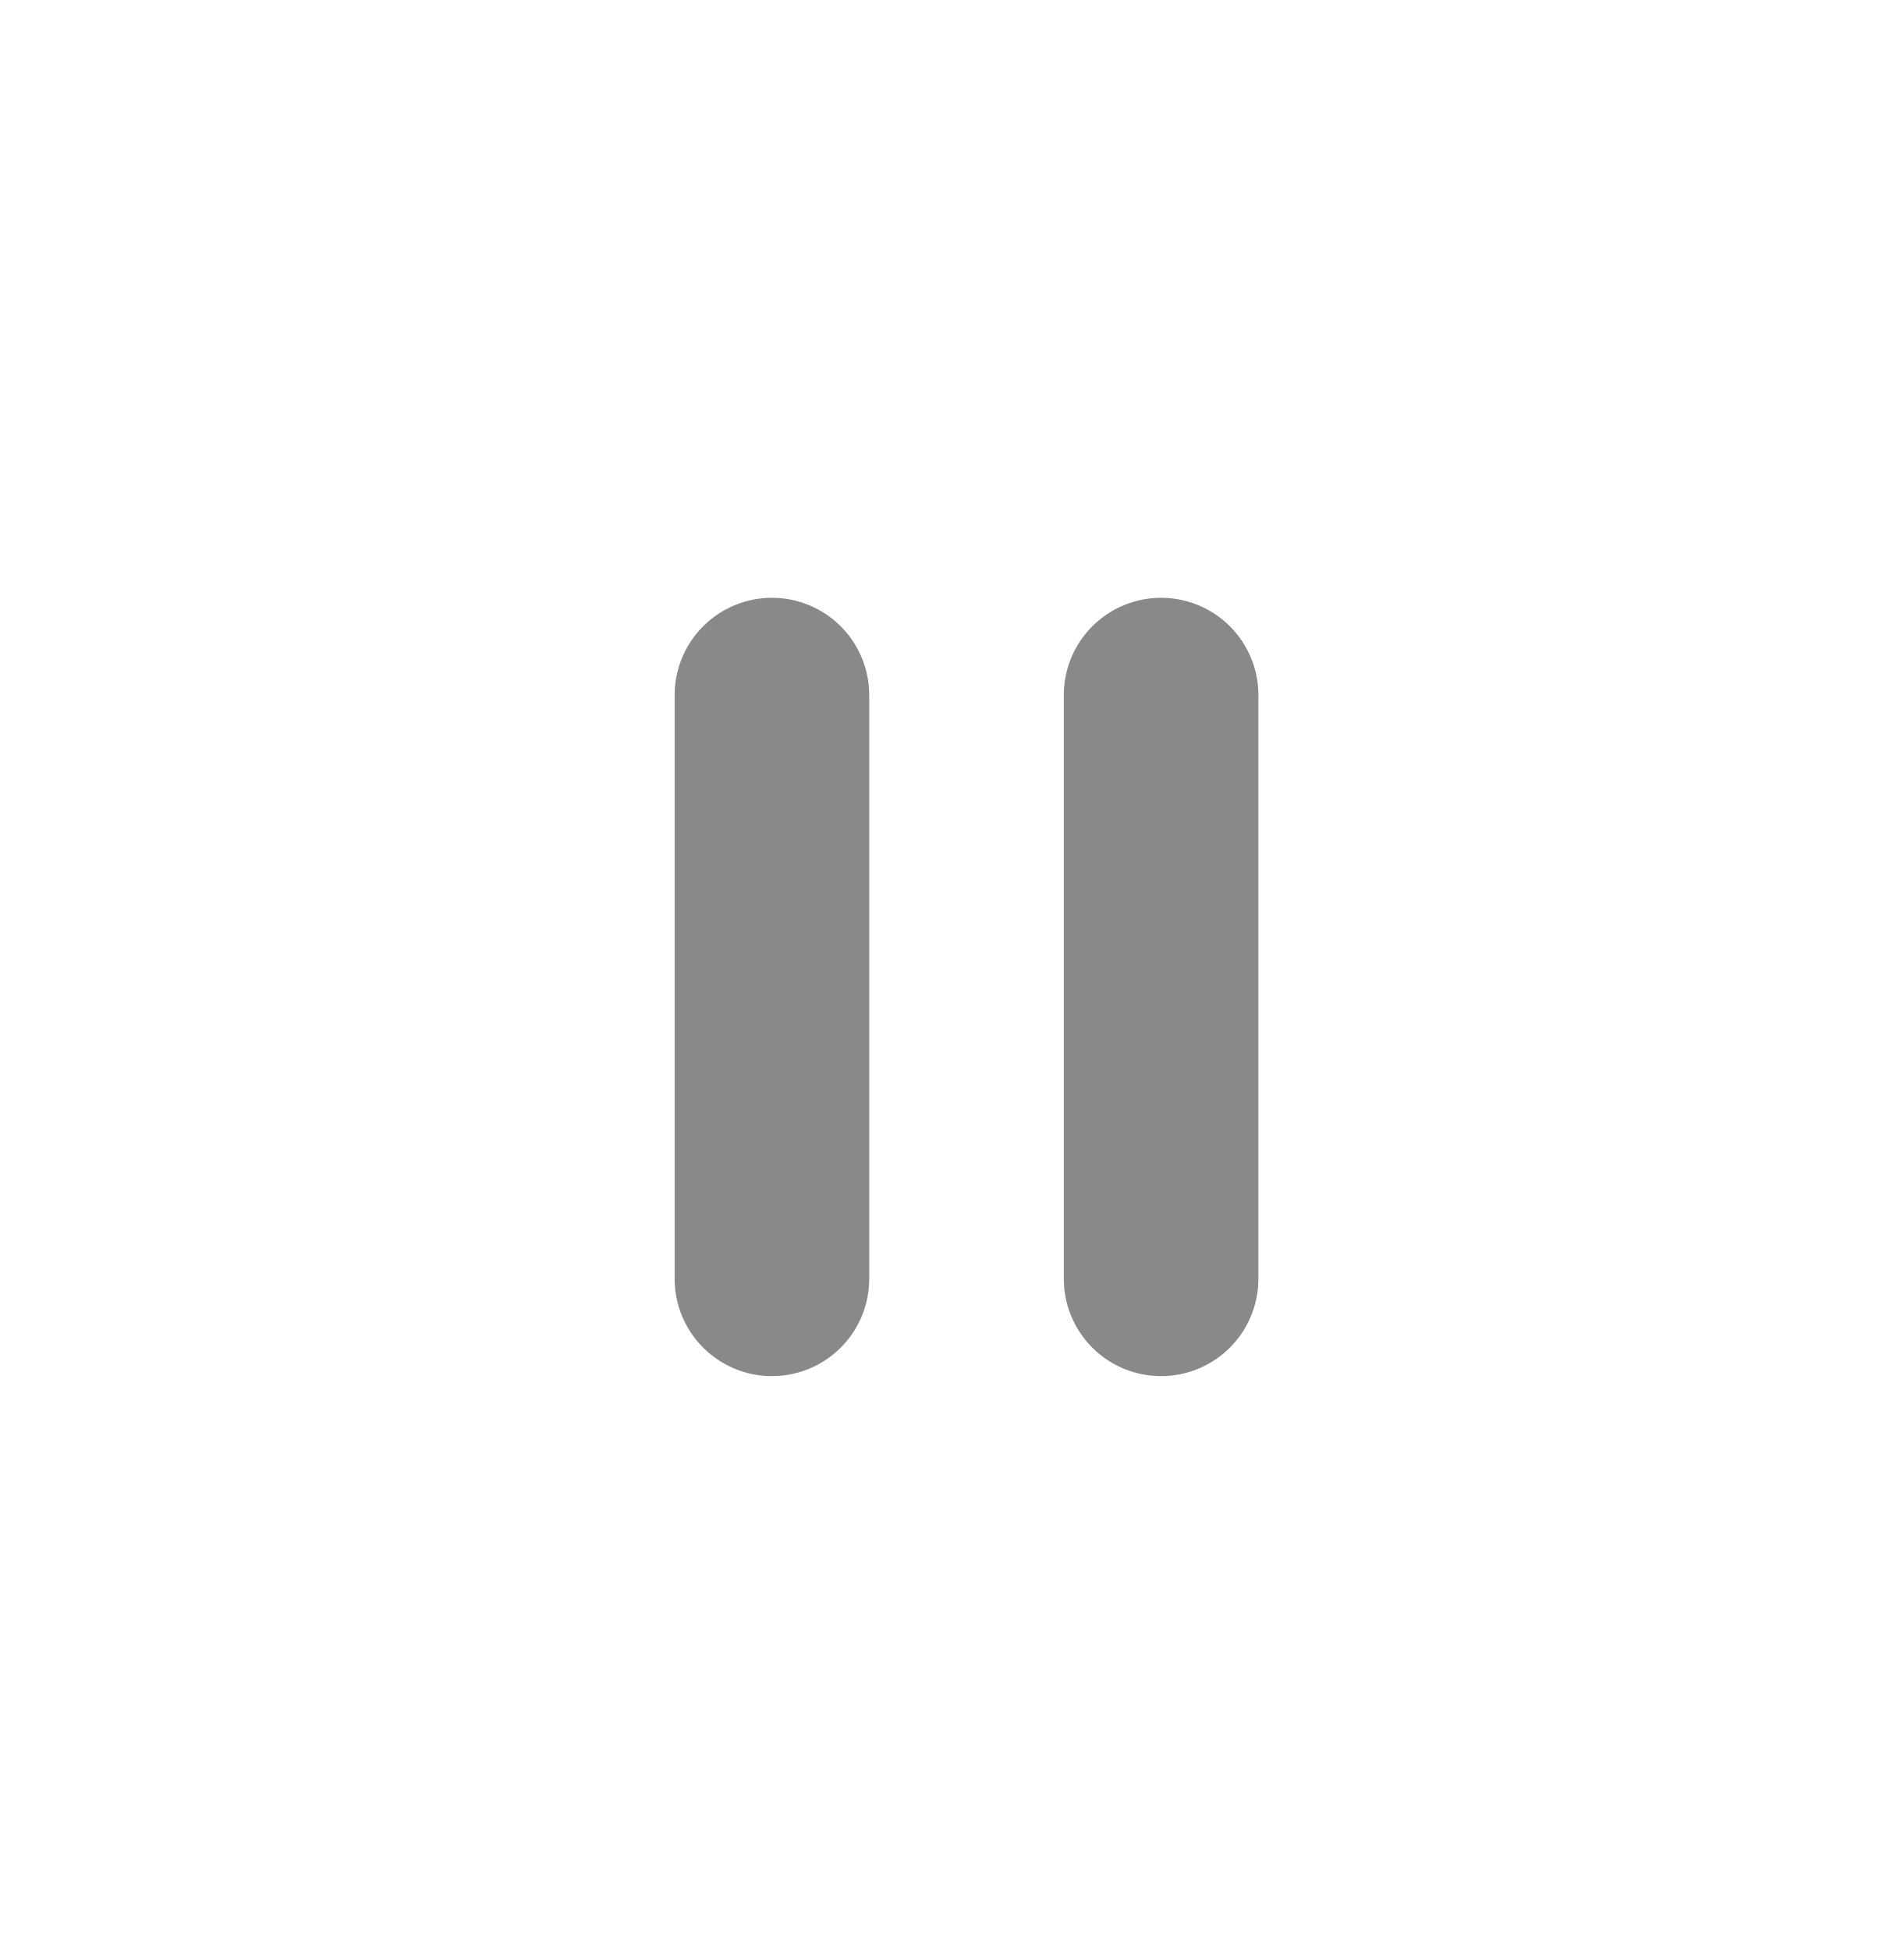
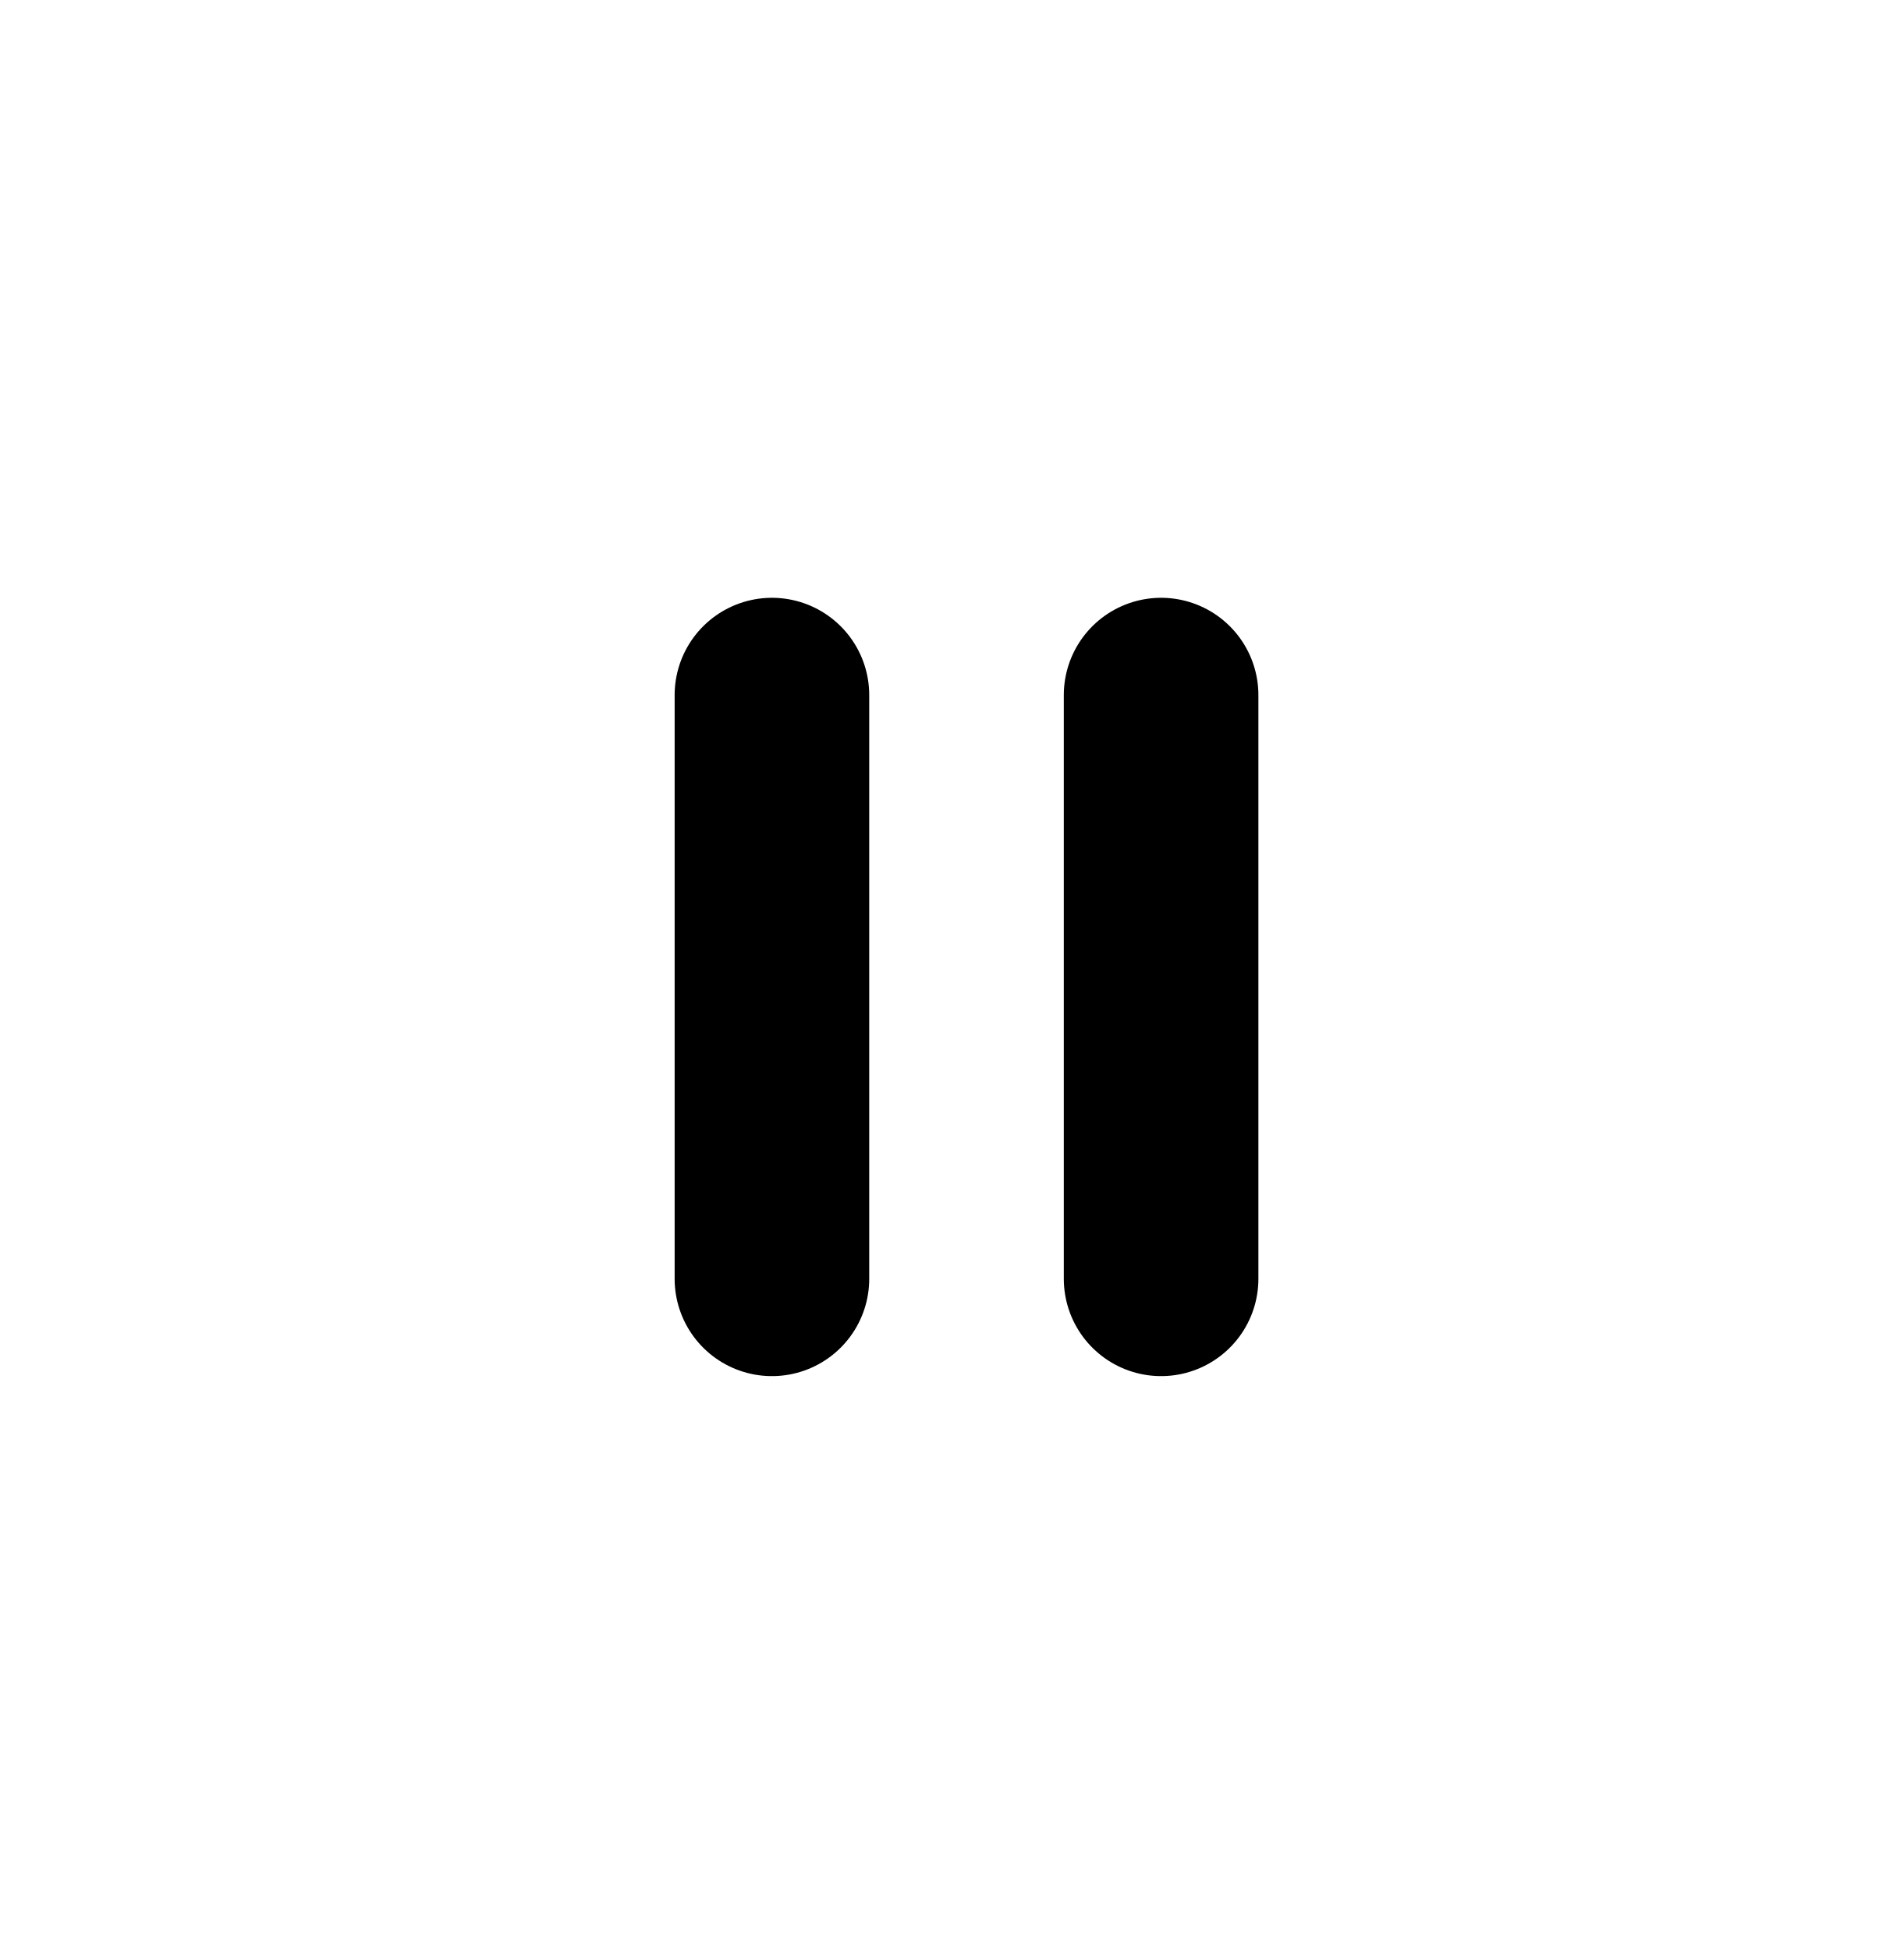
- <svg xmlns="http://www.w3.org/2000/svg" width="41" height="42" viewBox="0 0 41 42" fill="none">
-   <path d="M16.626 14.971V27.544" stroke="#898989" stroke-width="4.191" stroke-linecap="round" />
-   <path d="M25.008 14.971V27.544" stroke="#898989" stroke-width="4.191" stroke-linecap="round" />
+ <svg xmlns="http://www.w3.org/2000/svg" viewBox="0 0 41 42" fill="none">
+   <path d="M16.626 14.971V27.544" stroke="currentColor" stroke-width="4.191" stroke-linecap="round" />
+   <path d="M25.008 14.971V27.544" stroke="currentColor" stroke-width="4.191" stroke-linecap="round" />
</svg>
